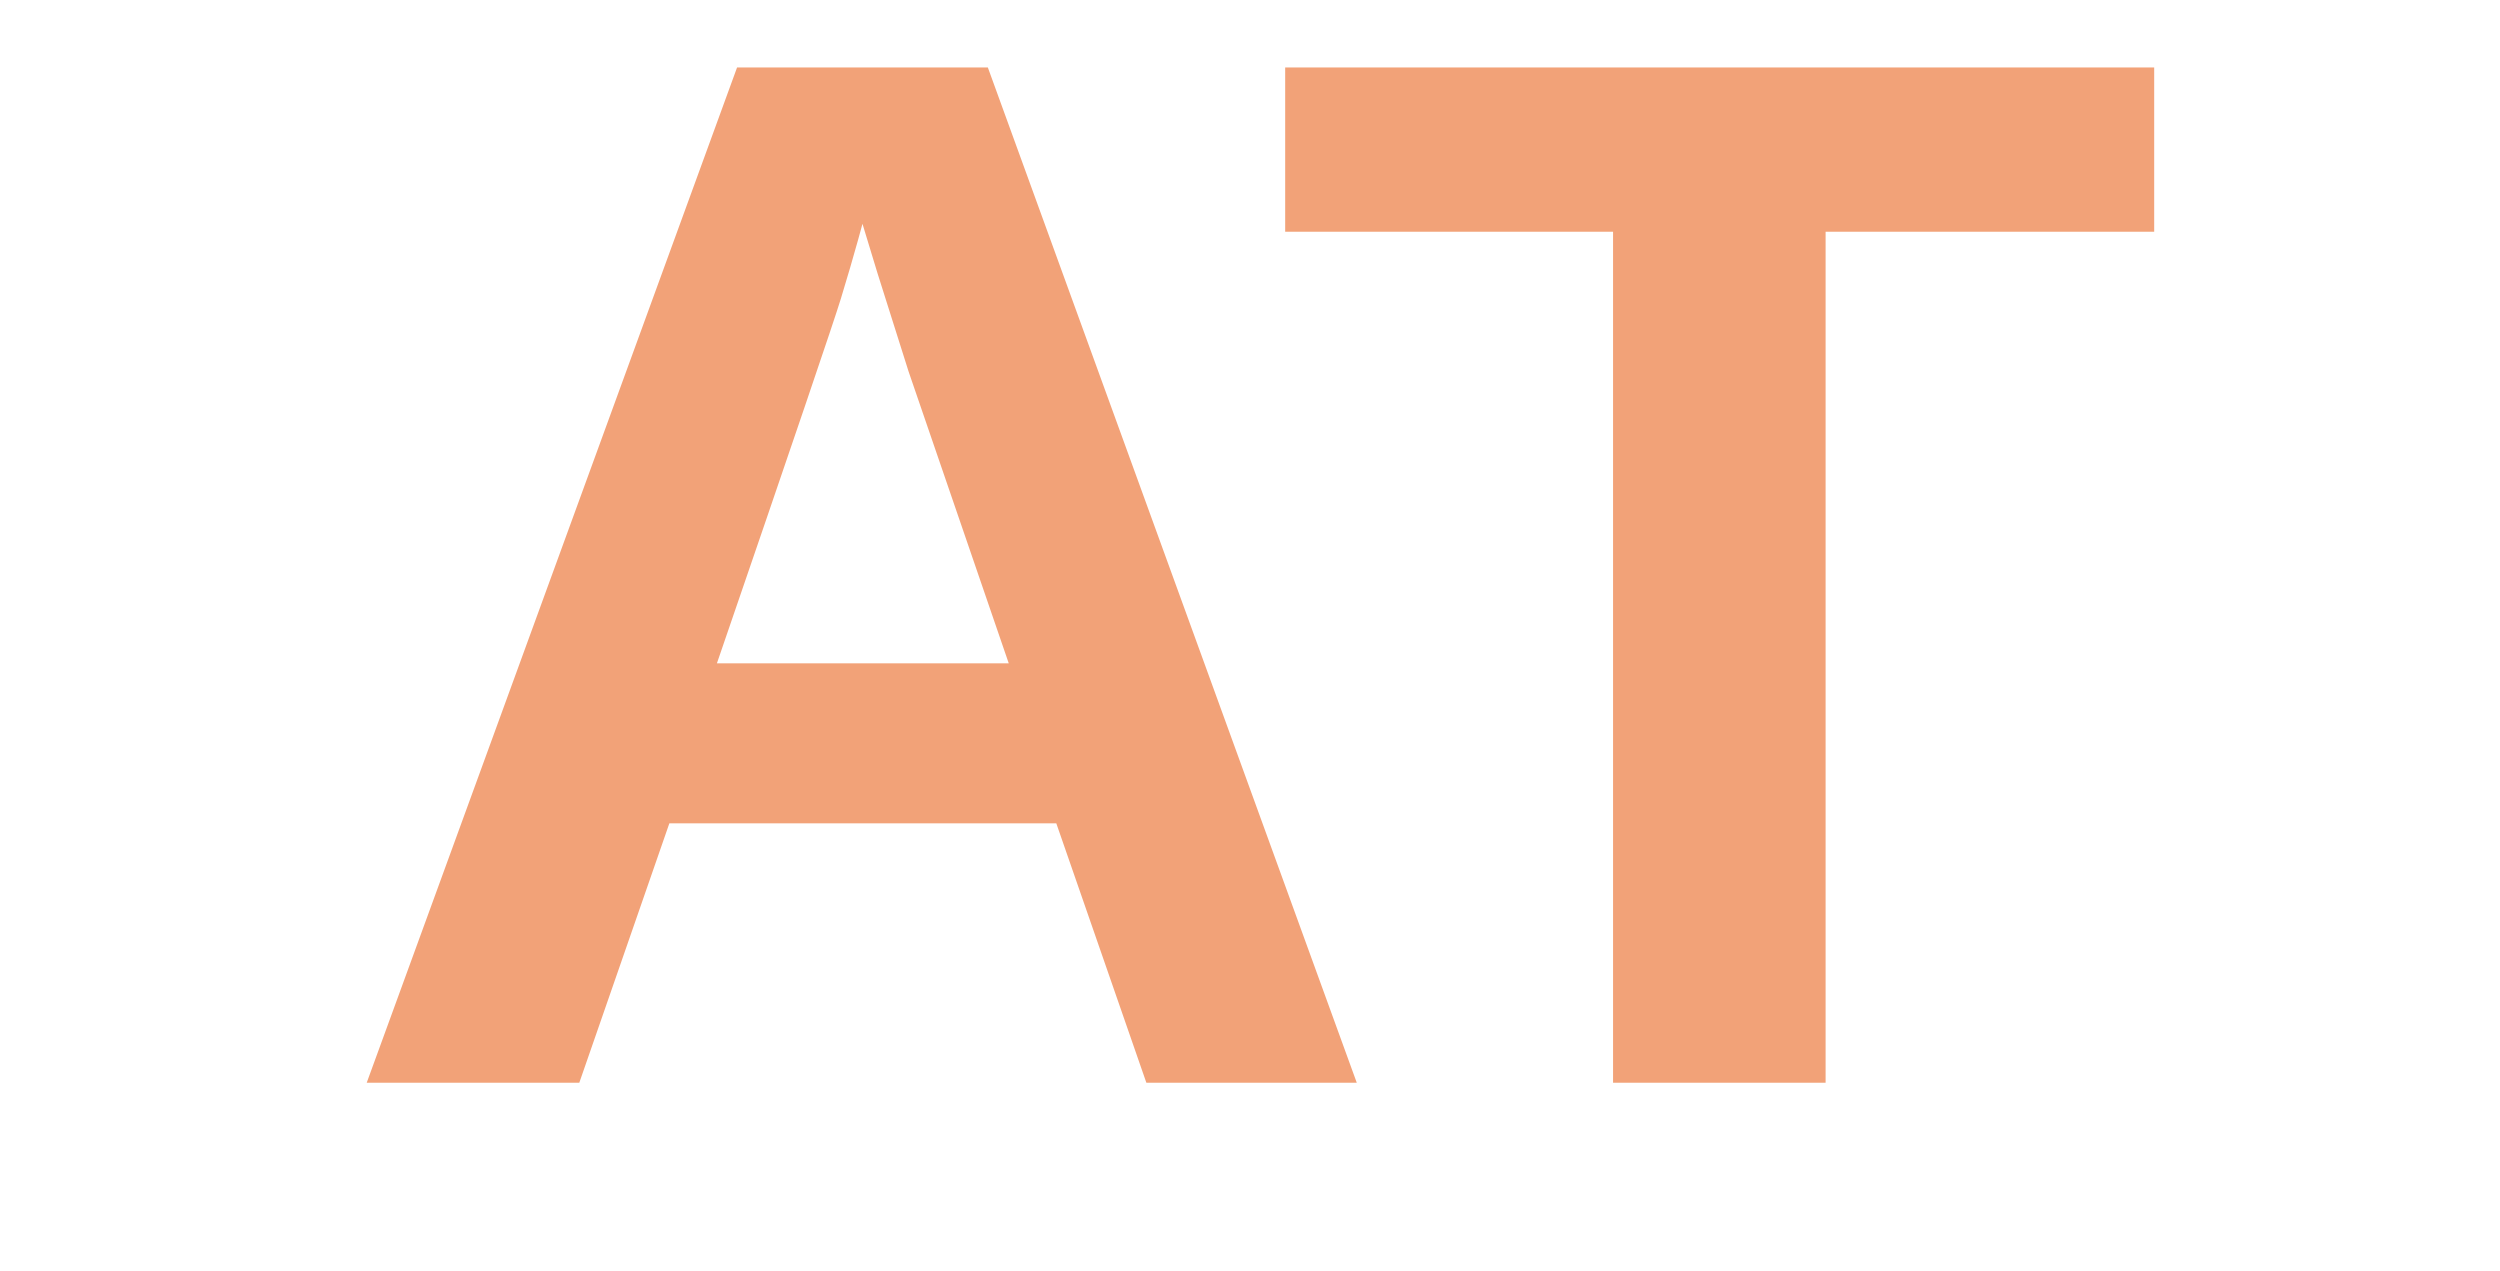
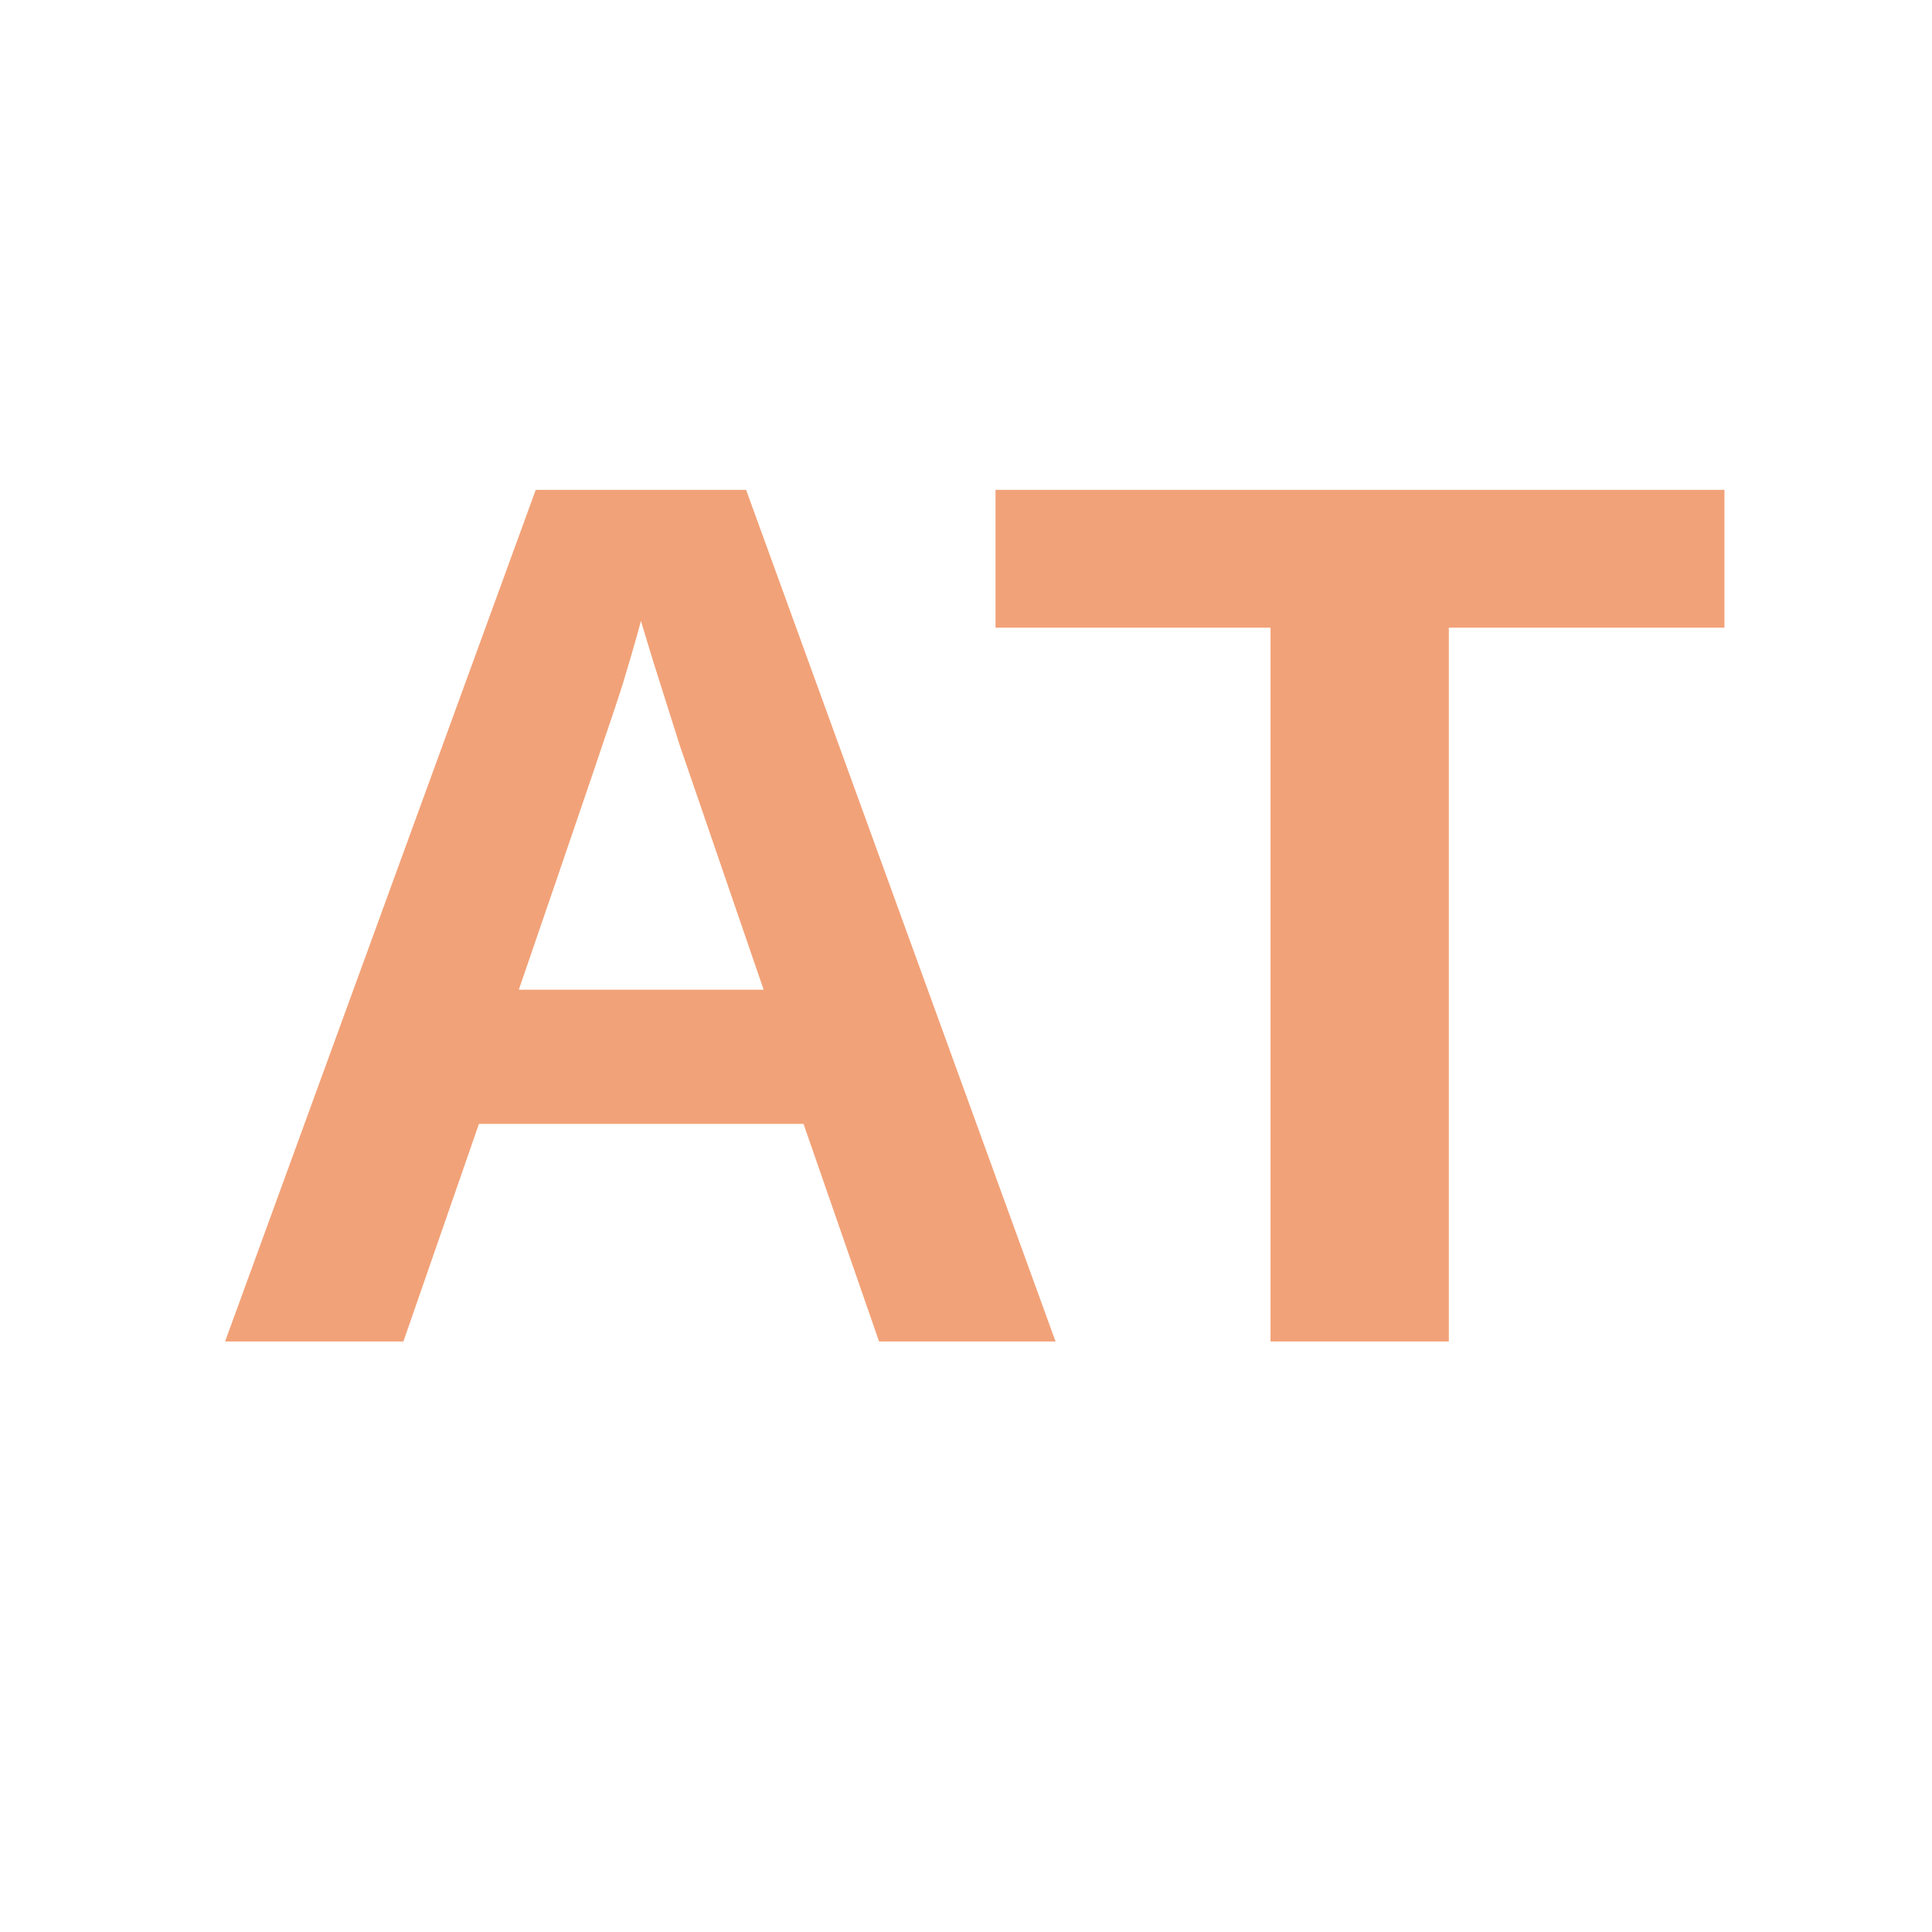
- <svg xmlns="http://www.w3.org/2000/svg" width="100%" viewBox="0 0 1423 723" role="img">
-   <text x="711.5" y="378" text-anchor="middle" font-size="840" font-weight="700" letter-spacing="-10" fill="#F2A278" font-family="Helvetica Neue, Arial, sans-serif" dominant-baseline="middle">AT</text>
+ <svg xmlns="http://www.w3.org/2000/svg" width="100%" viewBox="0 0 1311 1311" role="img">
+   <text x="655.5" y="672" text-anchor="middle" font-size="840" font-weight="700" letter-spacing="-10" fill="#F2A278" font-family="Helvetica Neue, Arial, sans-serif" dominant-baseline="middle">AT</text>
</svg>
